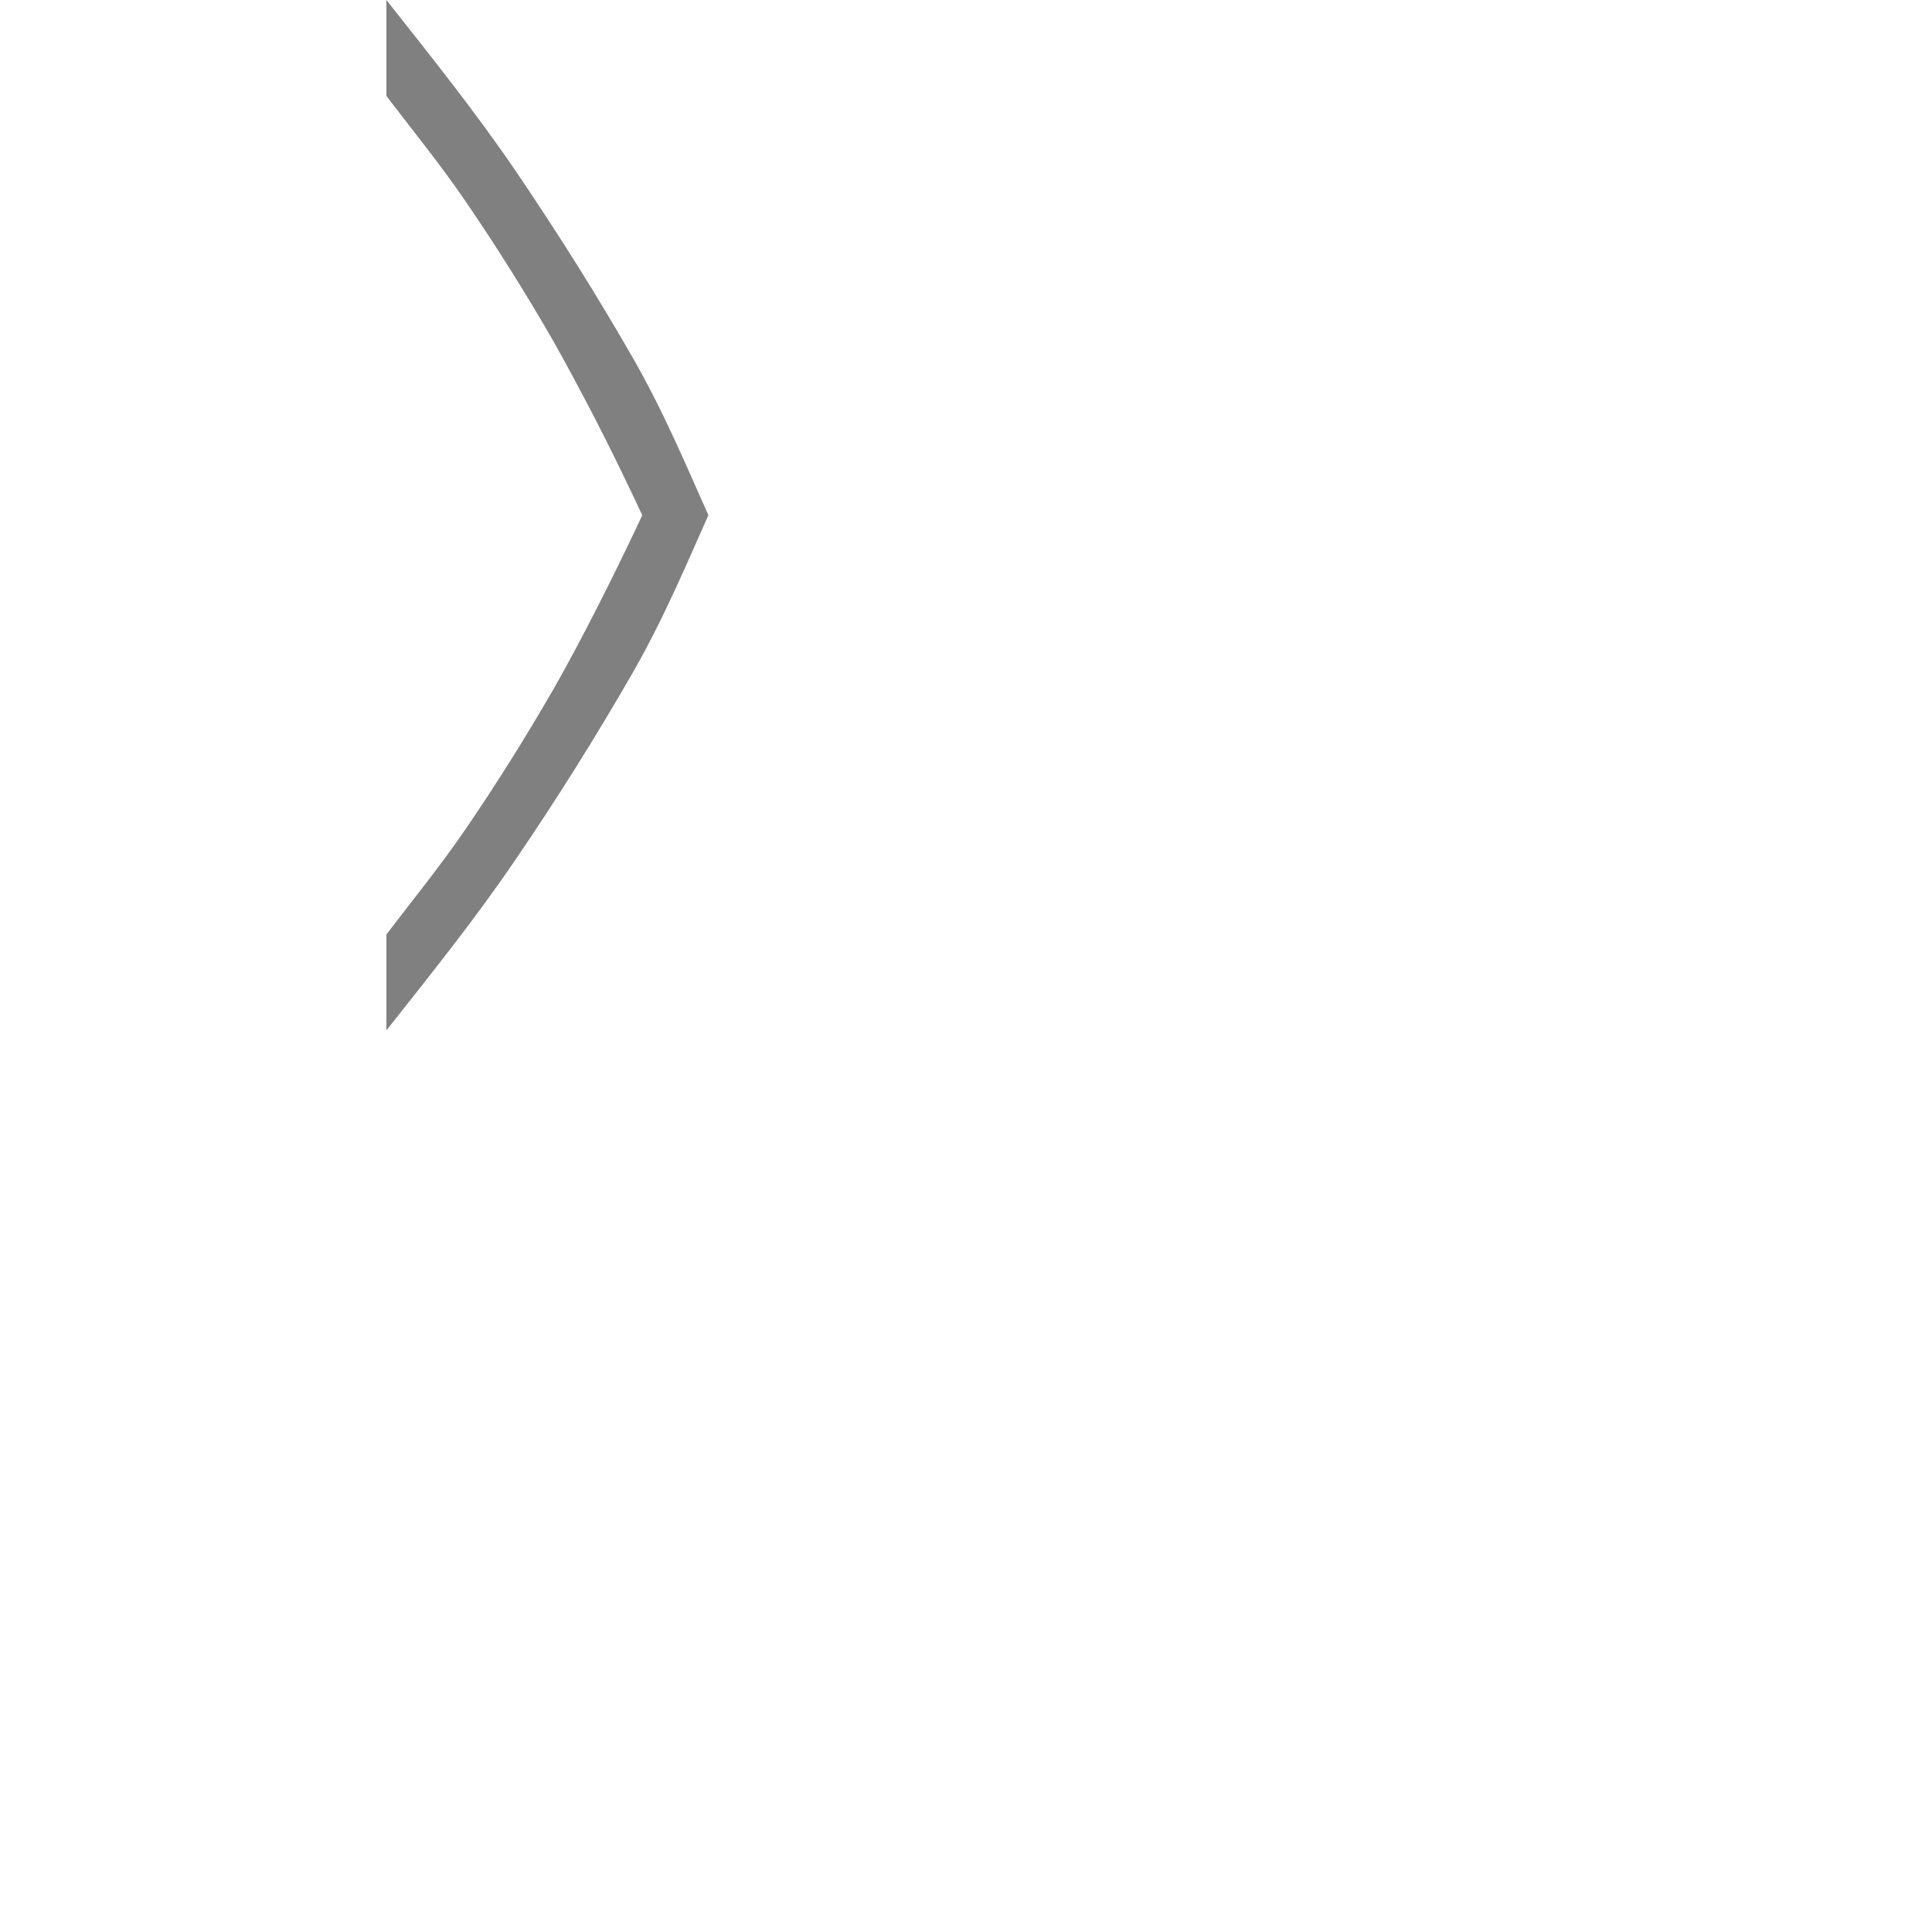
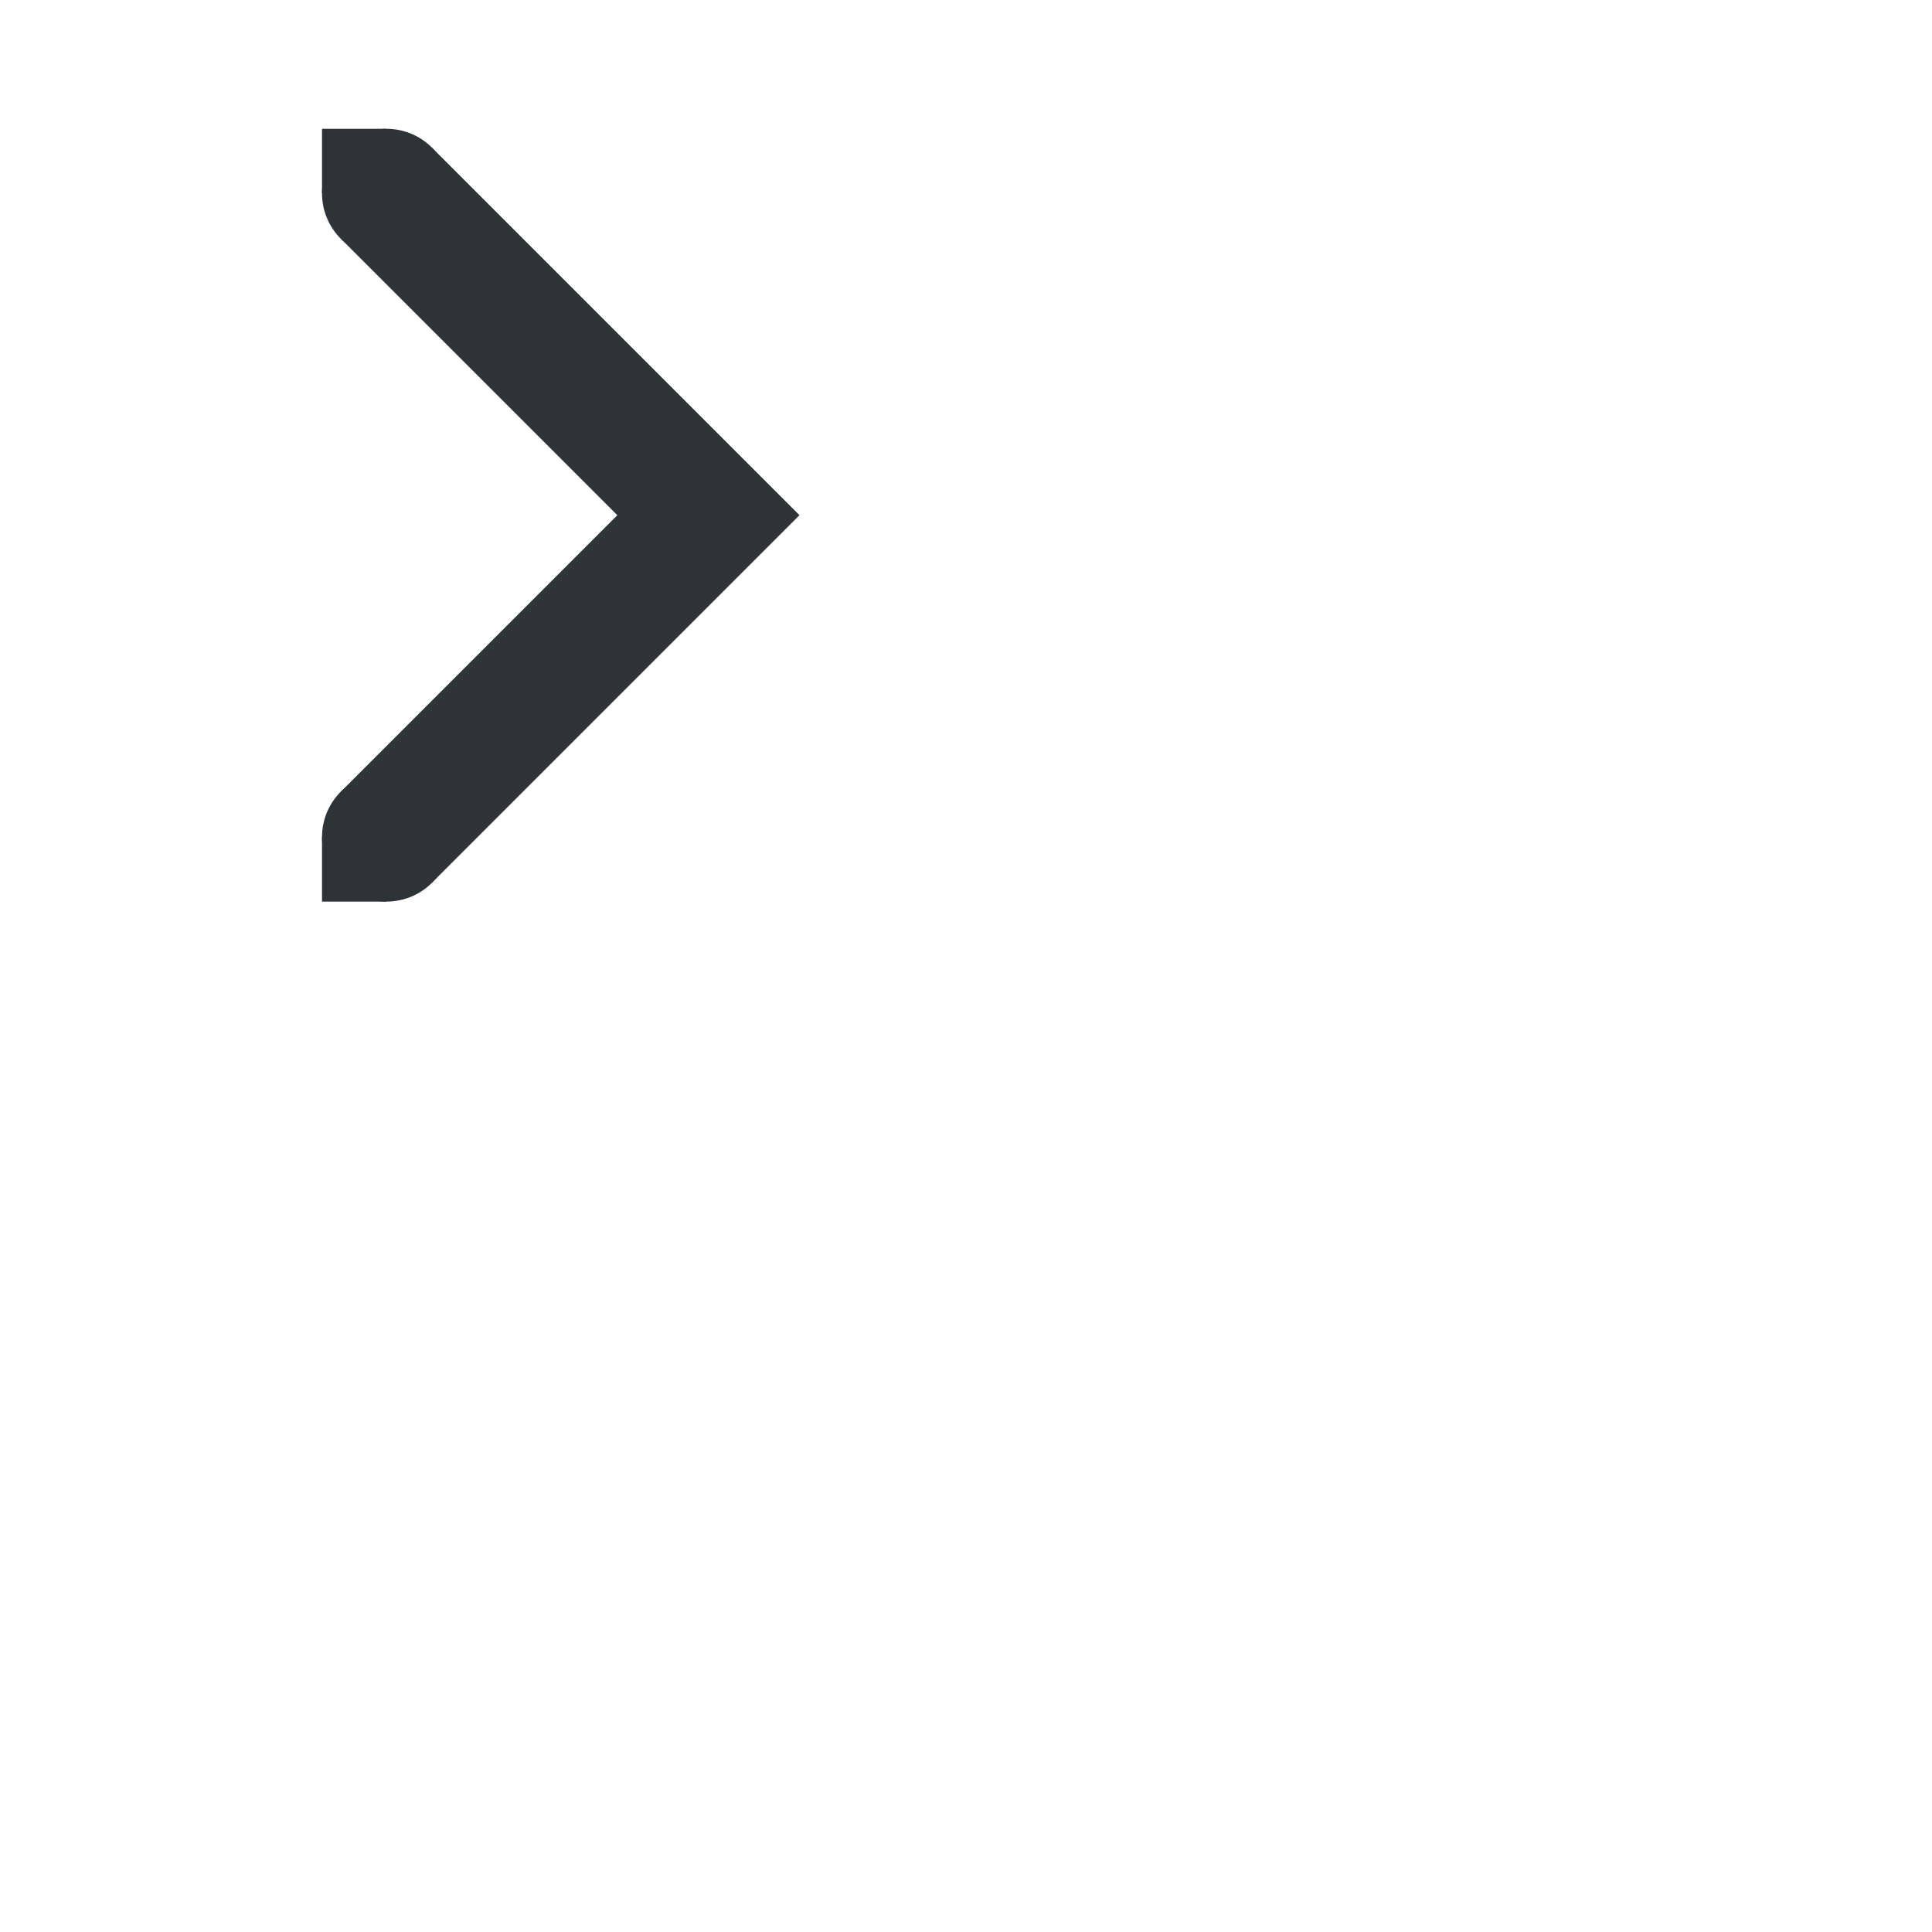
- <svg xmlns="http://www.w3.org/2000/svg" height="30" width="30">
-   <path d="M6 0c.69.874 1.397 1.757 2.008 2.656.679 1 1.287 1.972 1.825 2.912.497.868.87 1.774 1.167 2.432-.297.658-.67 1.564-1.167 2.432a44.816 44.816 0 0 1-1.825 2.912c-.61.9-1.317 1.782-2.008 2.656v-1.49c.4-.524.837-1.062 1.222-1.625.486-.71.942-1.437 1.37-2.18.433-.755.95-1.792 1.285-2.5v-.001L9.973 8l-.096-.203a39.108 39.108 0 0 0-1.285-2.501 32.873 32.873 0 0 0-1.37-2.181C6.837 2.553 6.4 2.015 6 1.49V0z" fill="gray" />
+ <svg xmlns="http://www.w3.org/2000/svg" width="30" height="30">
+   <g fill="#2e3436">
+     <path d="M6.707 2.293L5.293 3.707 9.586 8l-4.293 4.293 1.414 1.414L12.414 8z" font-family="sans-serif" font-weight="400" overflow="visible" style="font-feature-settings:normal;font-variant-alternates:normal;font-variant-caps:normal;font-variant-ligatures:normal;font-variant-numeric:normal;font-variant-position:normal;isolation:auto;mix-blend-mode:normal;shape-padding:0;text-decoration-color:#000;text-decoration-line:none;text-decoration-style:solid;text-indent:0;text-orientation:mixed;text-transform:none;white-space:normal" />
+     <path d="M6 13H5v1h1zM6 2H5v1h1z" overflow="visible" />
+     <path d="M6 2c-.554 0-1 .446-1 1s.446 1 1 1 1-.446 1-1-.446-1-1-1zm0 10c-.554 0-1 .446-1 1s.446 1 1 1 1-.446 1-1-.446-1-1-1z" overflow="visible" />
+   </g>
</svg>
